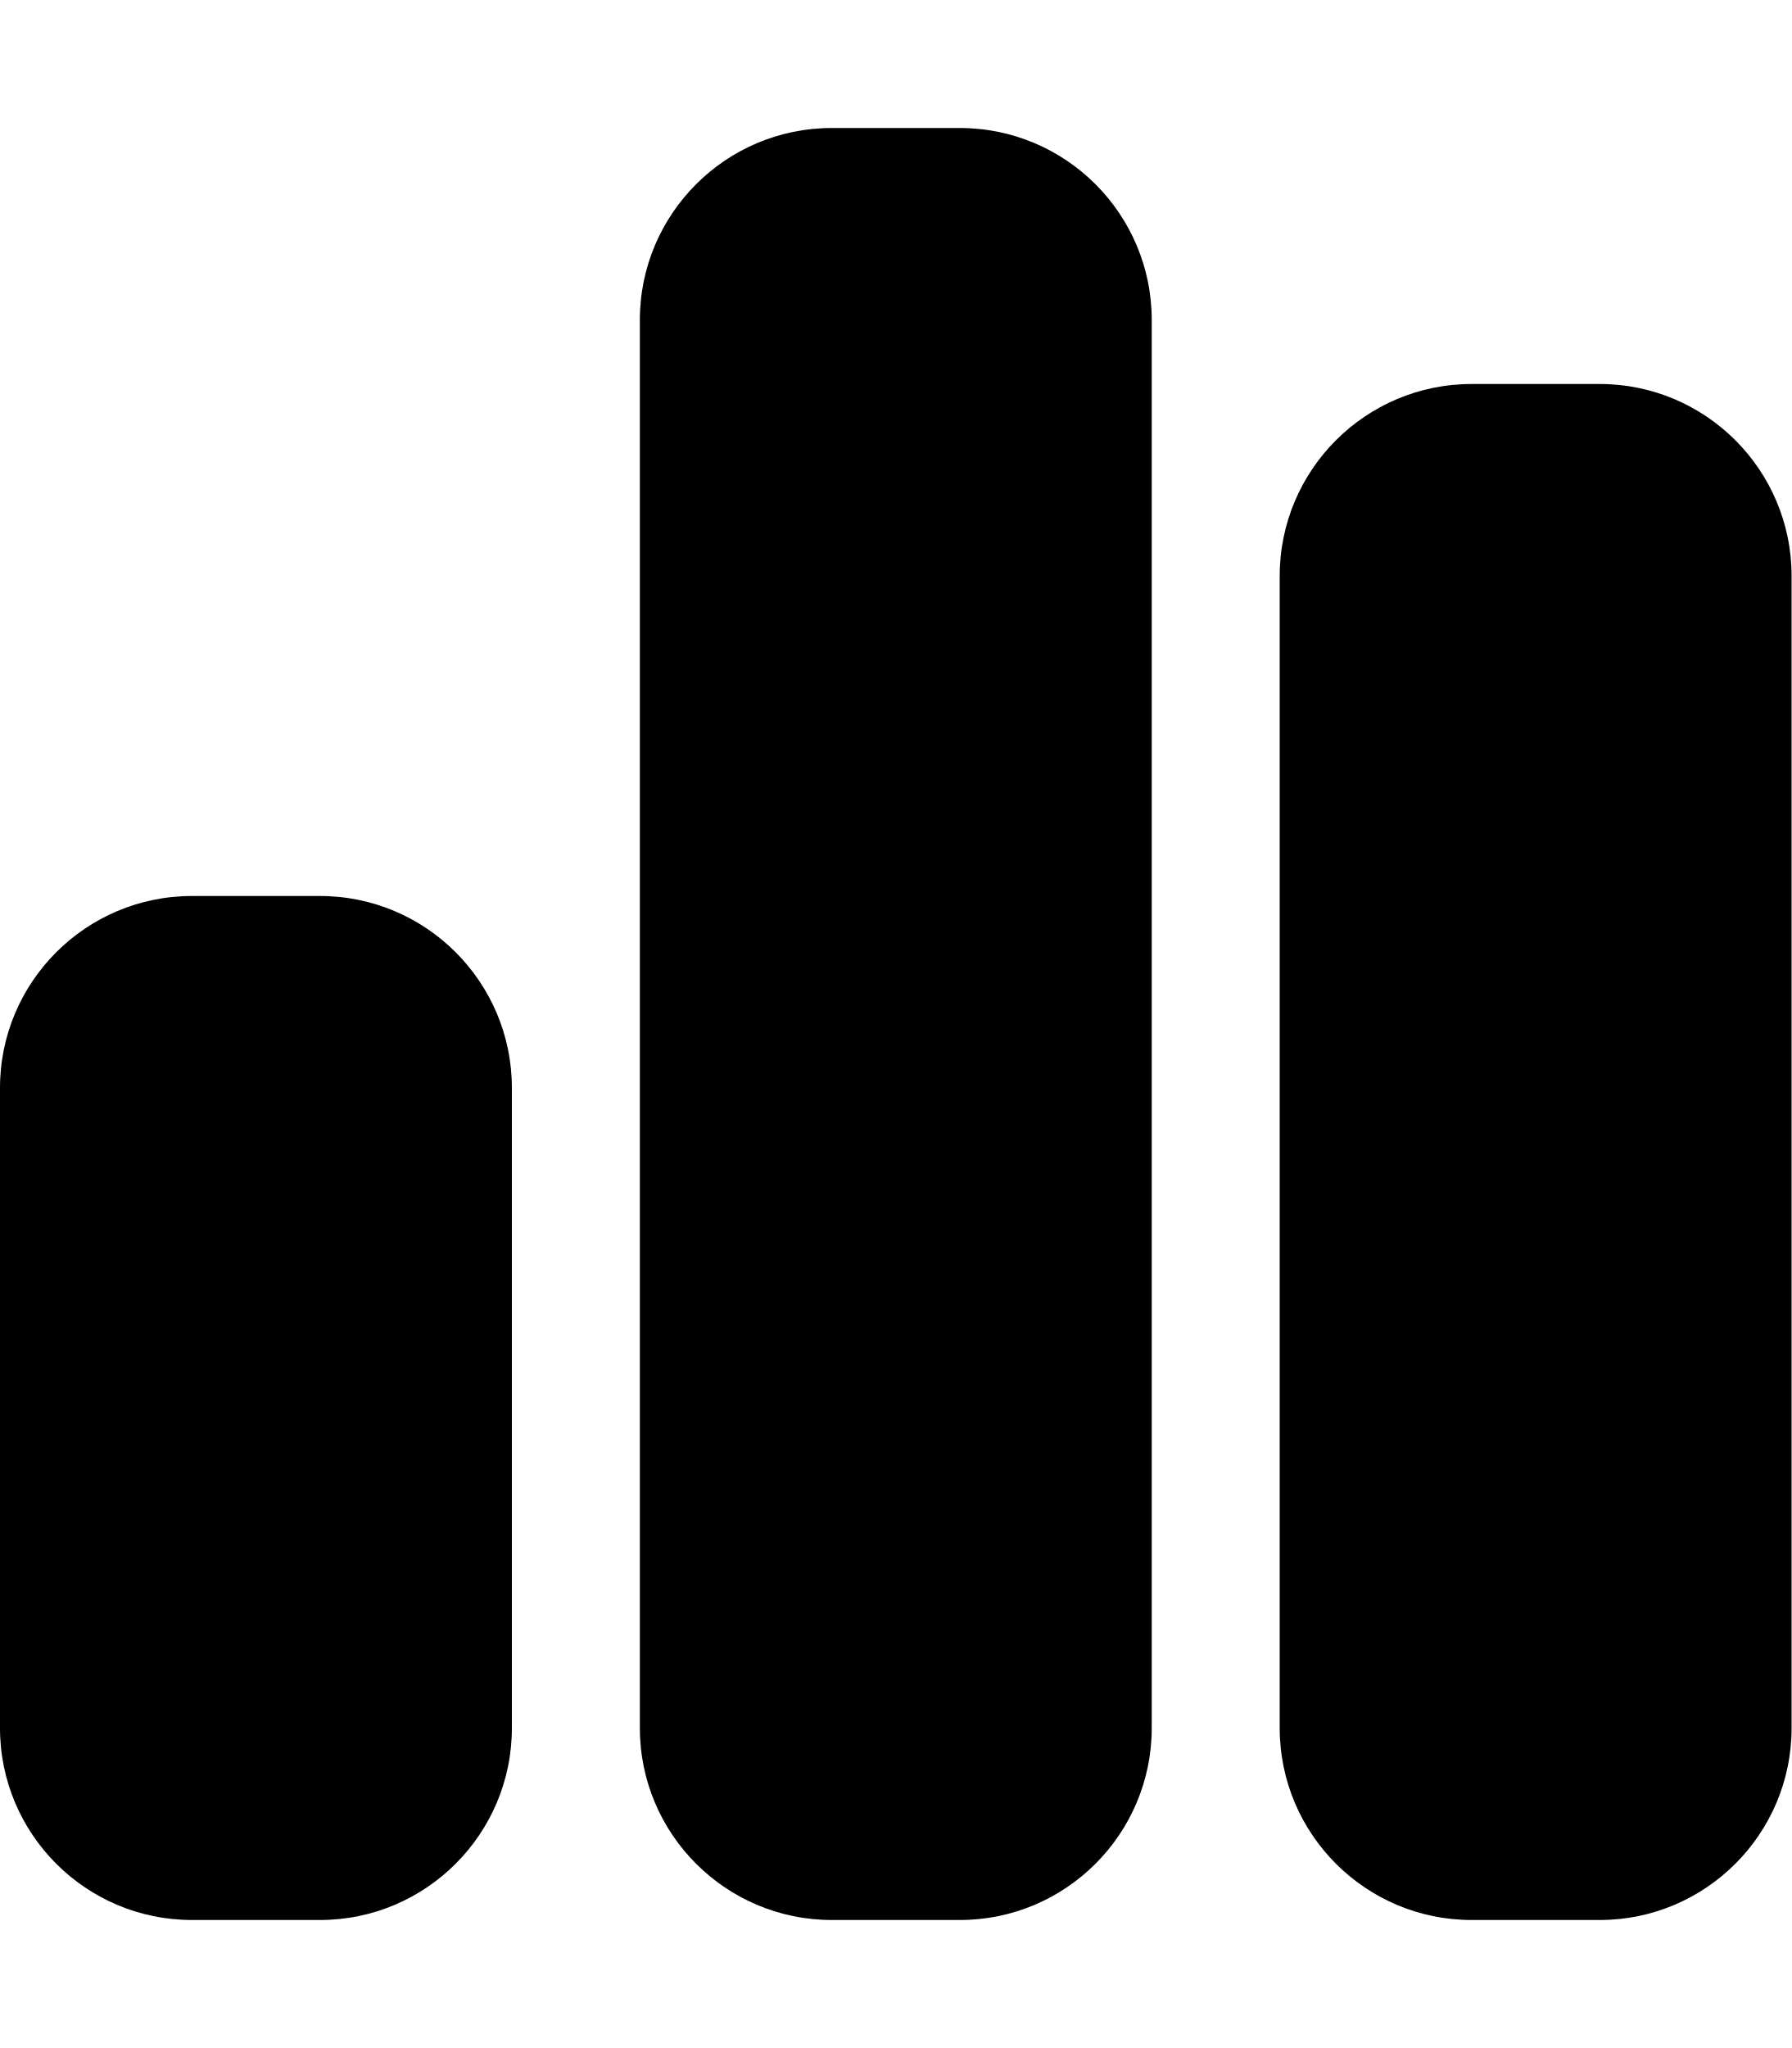
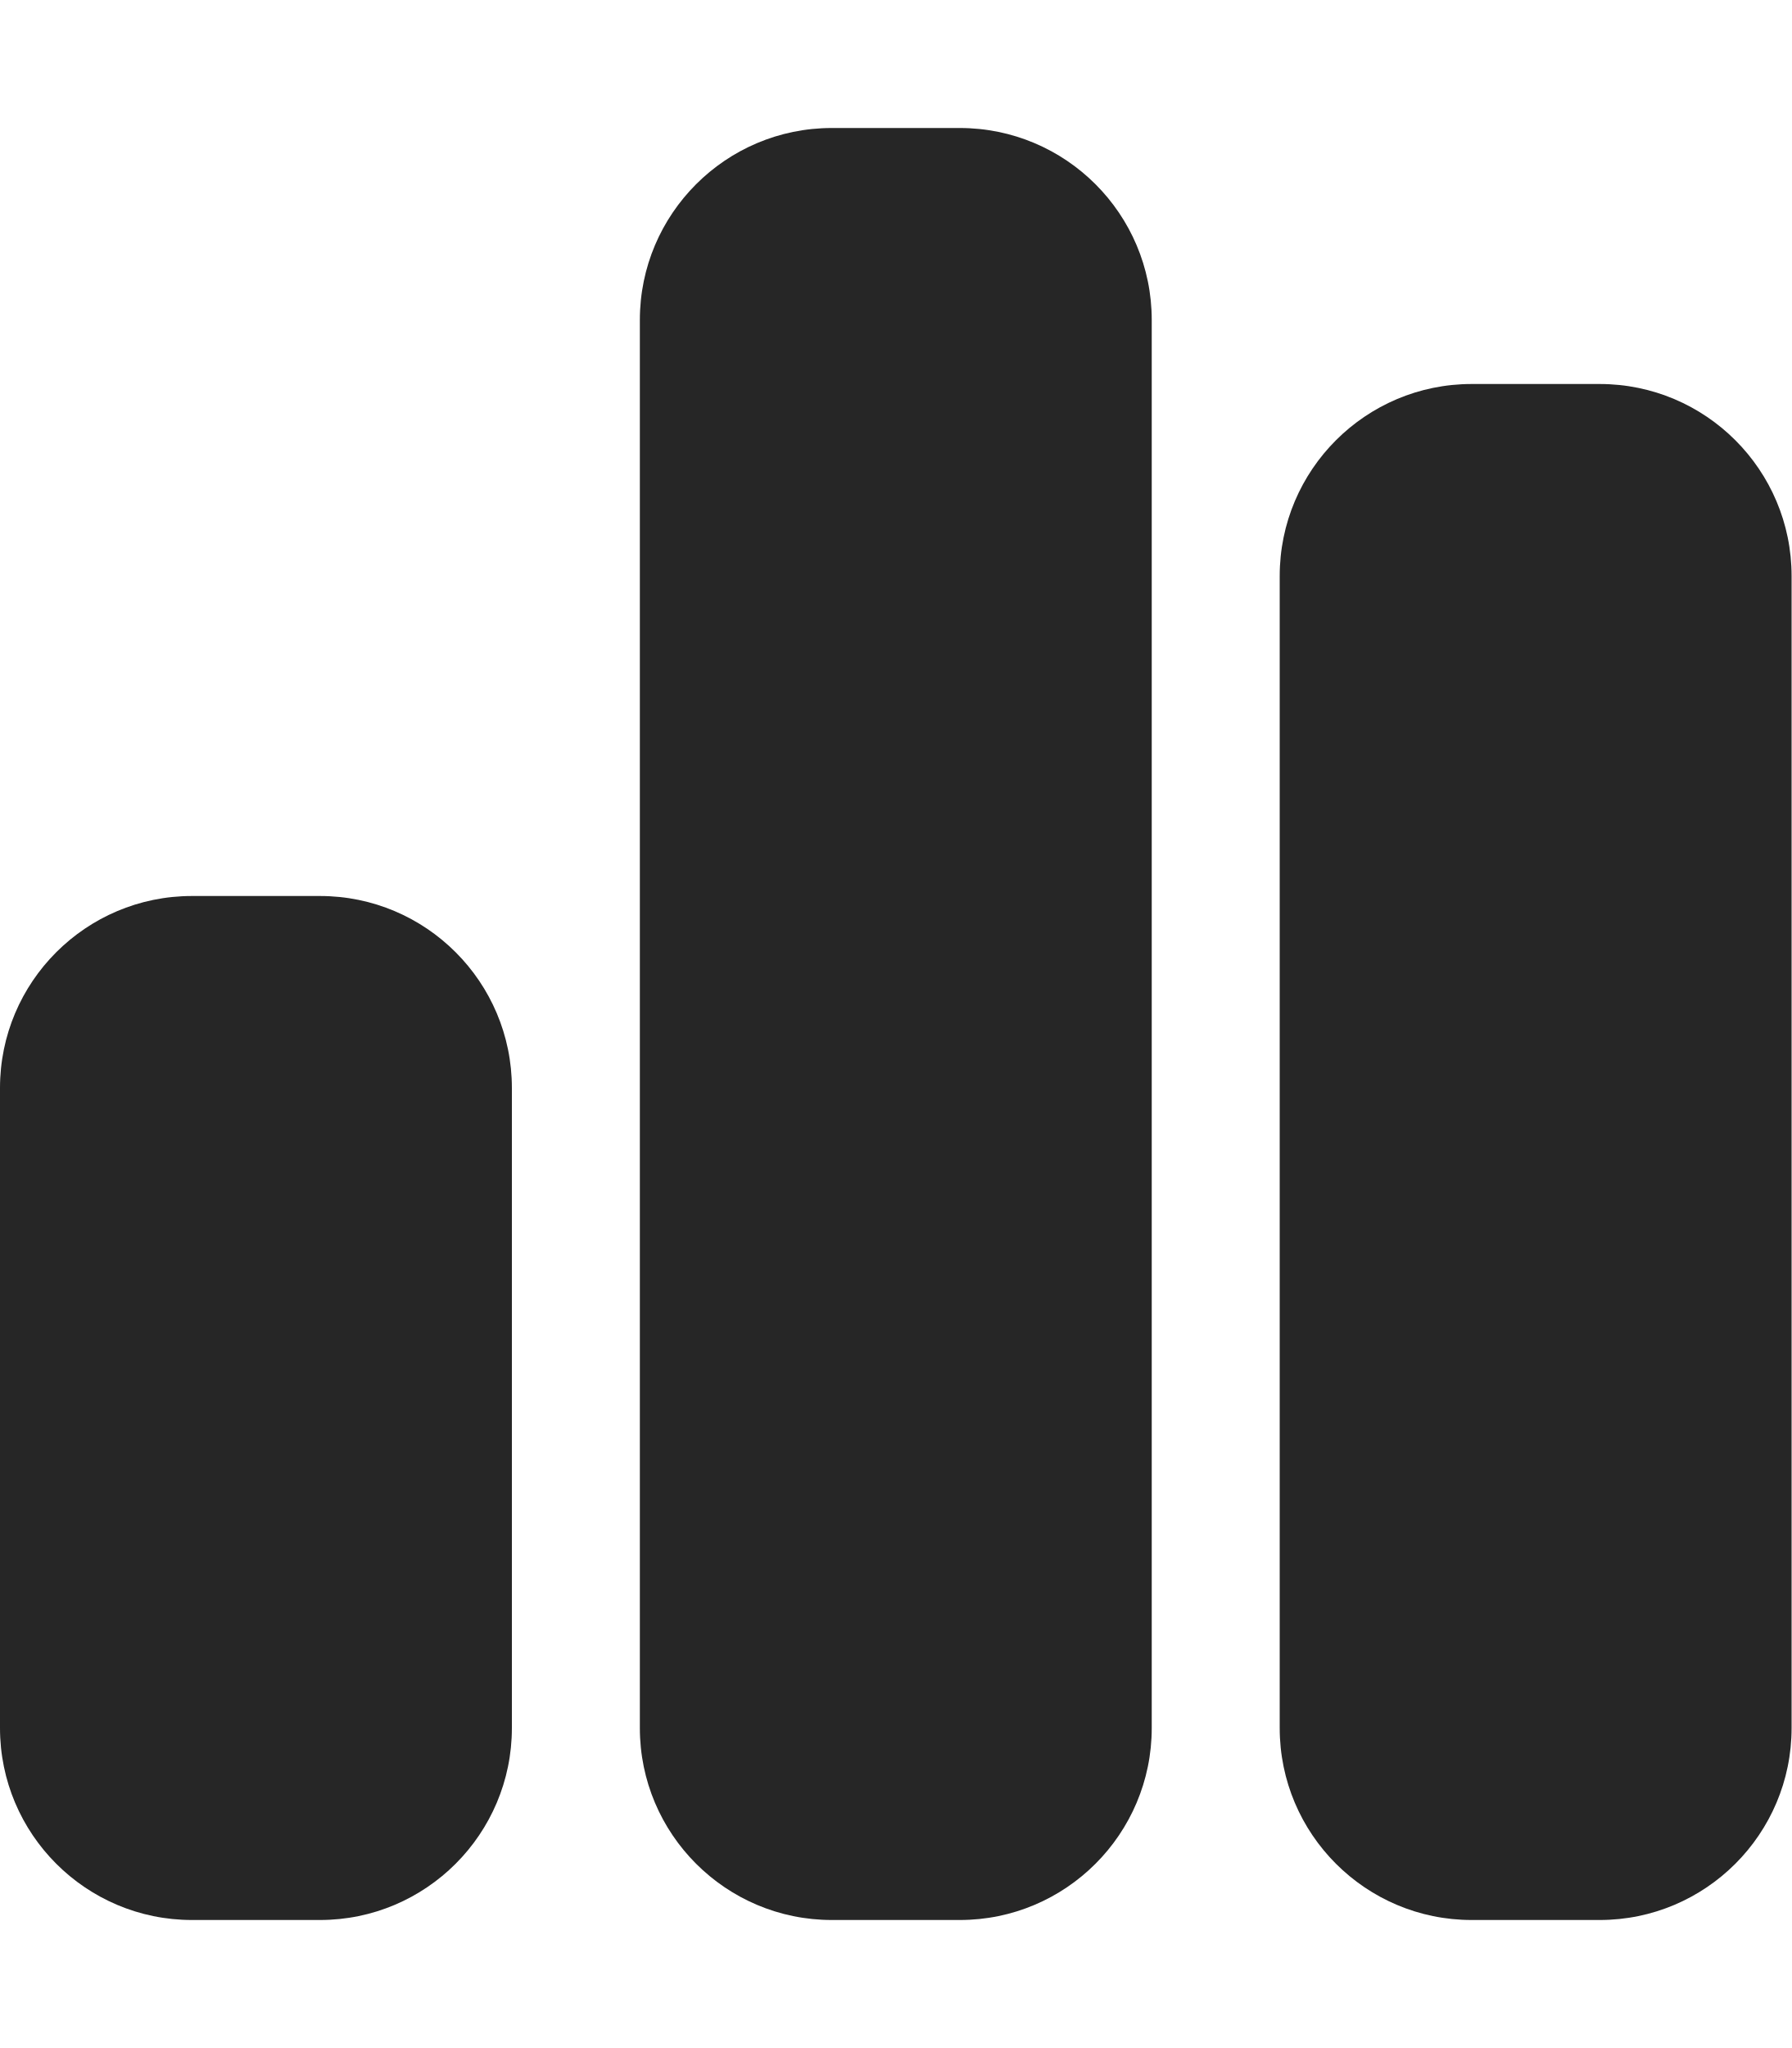
<svg xmlns="http://www.w3.org/2000/svg" height="1em" viewBox="0 0 448 512">
-   <path d="M160 80c0-26.5 21.5-48 48-48h32c26.5 0 48 21.5 48 48V432c0 26.5-21.5 48-48 48H208c-26.5 0-48-21.5-48-48V80zM0 272c0-26.5 21.5-48 48-48H80c26.5 0 48 21.5 48 48V432c0 26.5-21.5 48-48 48H48c-26.5 0-48-21.5-48-48V272zM368 96h32c26.5 0 48 21.5 48 48V432c0 26.5-21.5 48-48 48H368c-26.5 0-48-21.5-48-48V144c0-26.5 21.5-48 48-48z" fill="#000" />
+   <path d="M160 80c0-26.5 21.5-48 48-48h32c26.5 0 48 21.5 48 48V432c0 26.5-21.5 48-48 48H208c-26.5 0-48-21.5-48-48V80zM0 272c0-26.5 21.5-48 48-48H80c26.5 0 48 21.5 48 48V432c0 26.5-21.5 48-48 48H48c-26.5 0-48-21.5-48-48V272zM368 96h32c26.5 0 48 21.5 48 48V432c0 26.5-21.5 48-48 48H368c-26.5 0-48-21.5-48-48V144c0-26.5 21.5-48 48-48z" fill="#262626" />
  <defs>
    <clipPath id="clip0_544_17803">
-       <rect width="20" height="20" fill="#000" />
+       <rect width="20" height="20" fill="#262626" />
    </clipPath>
  </defs>
</svg>
